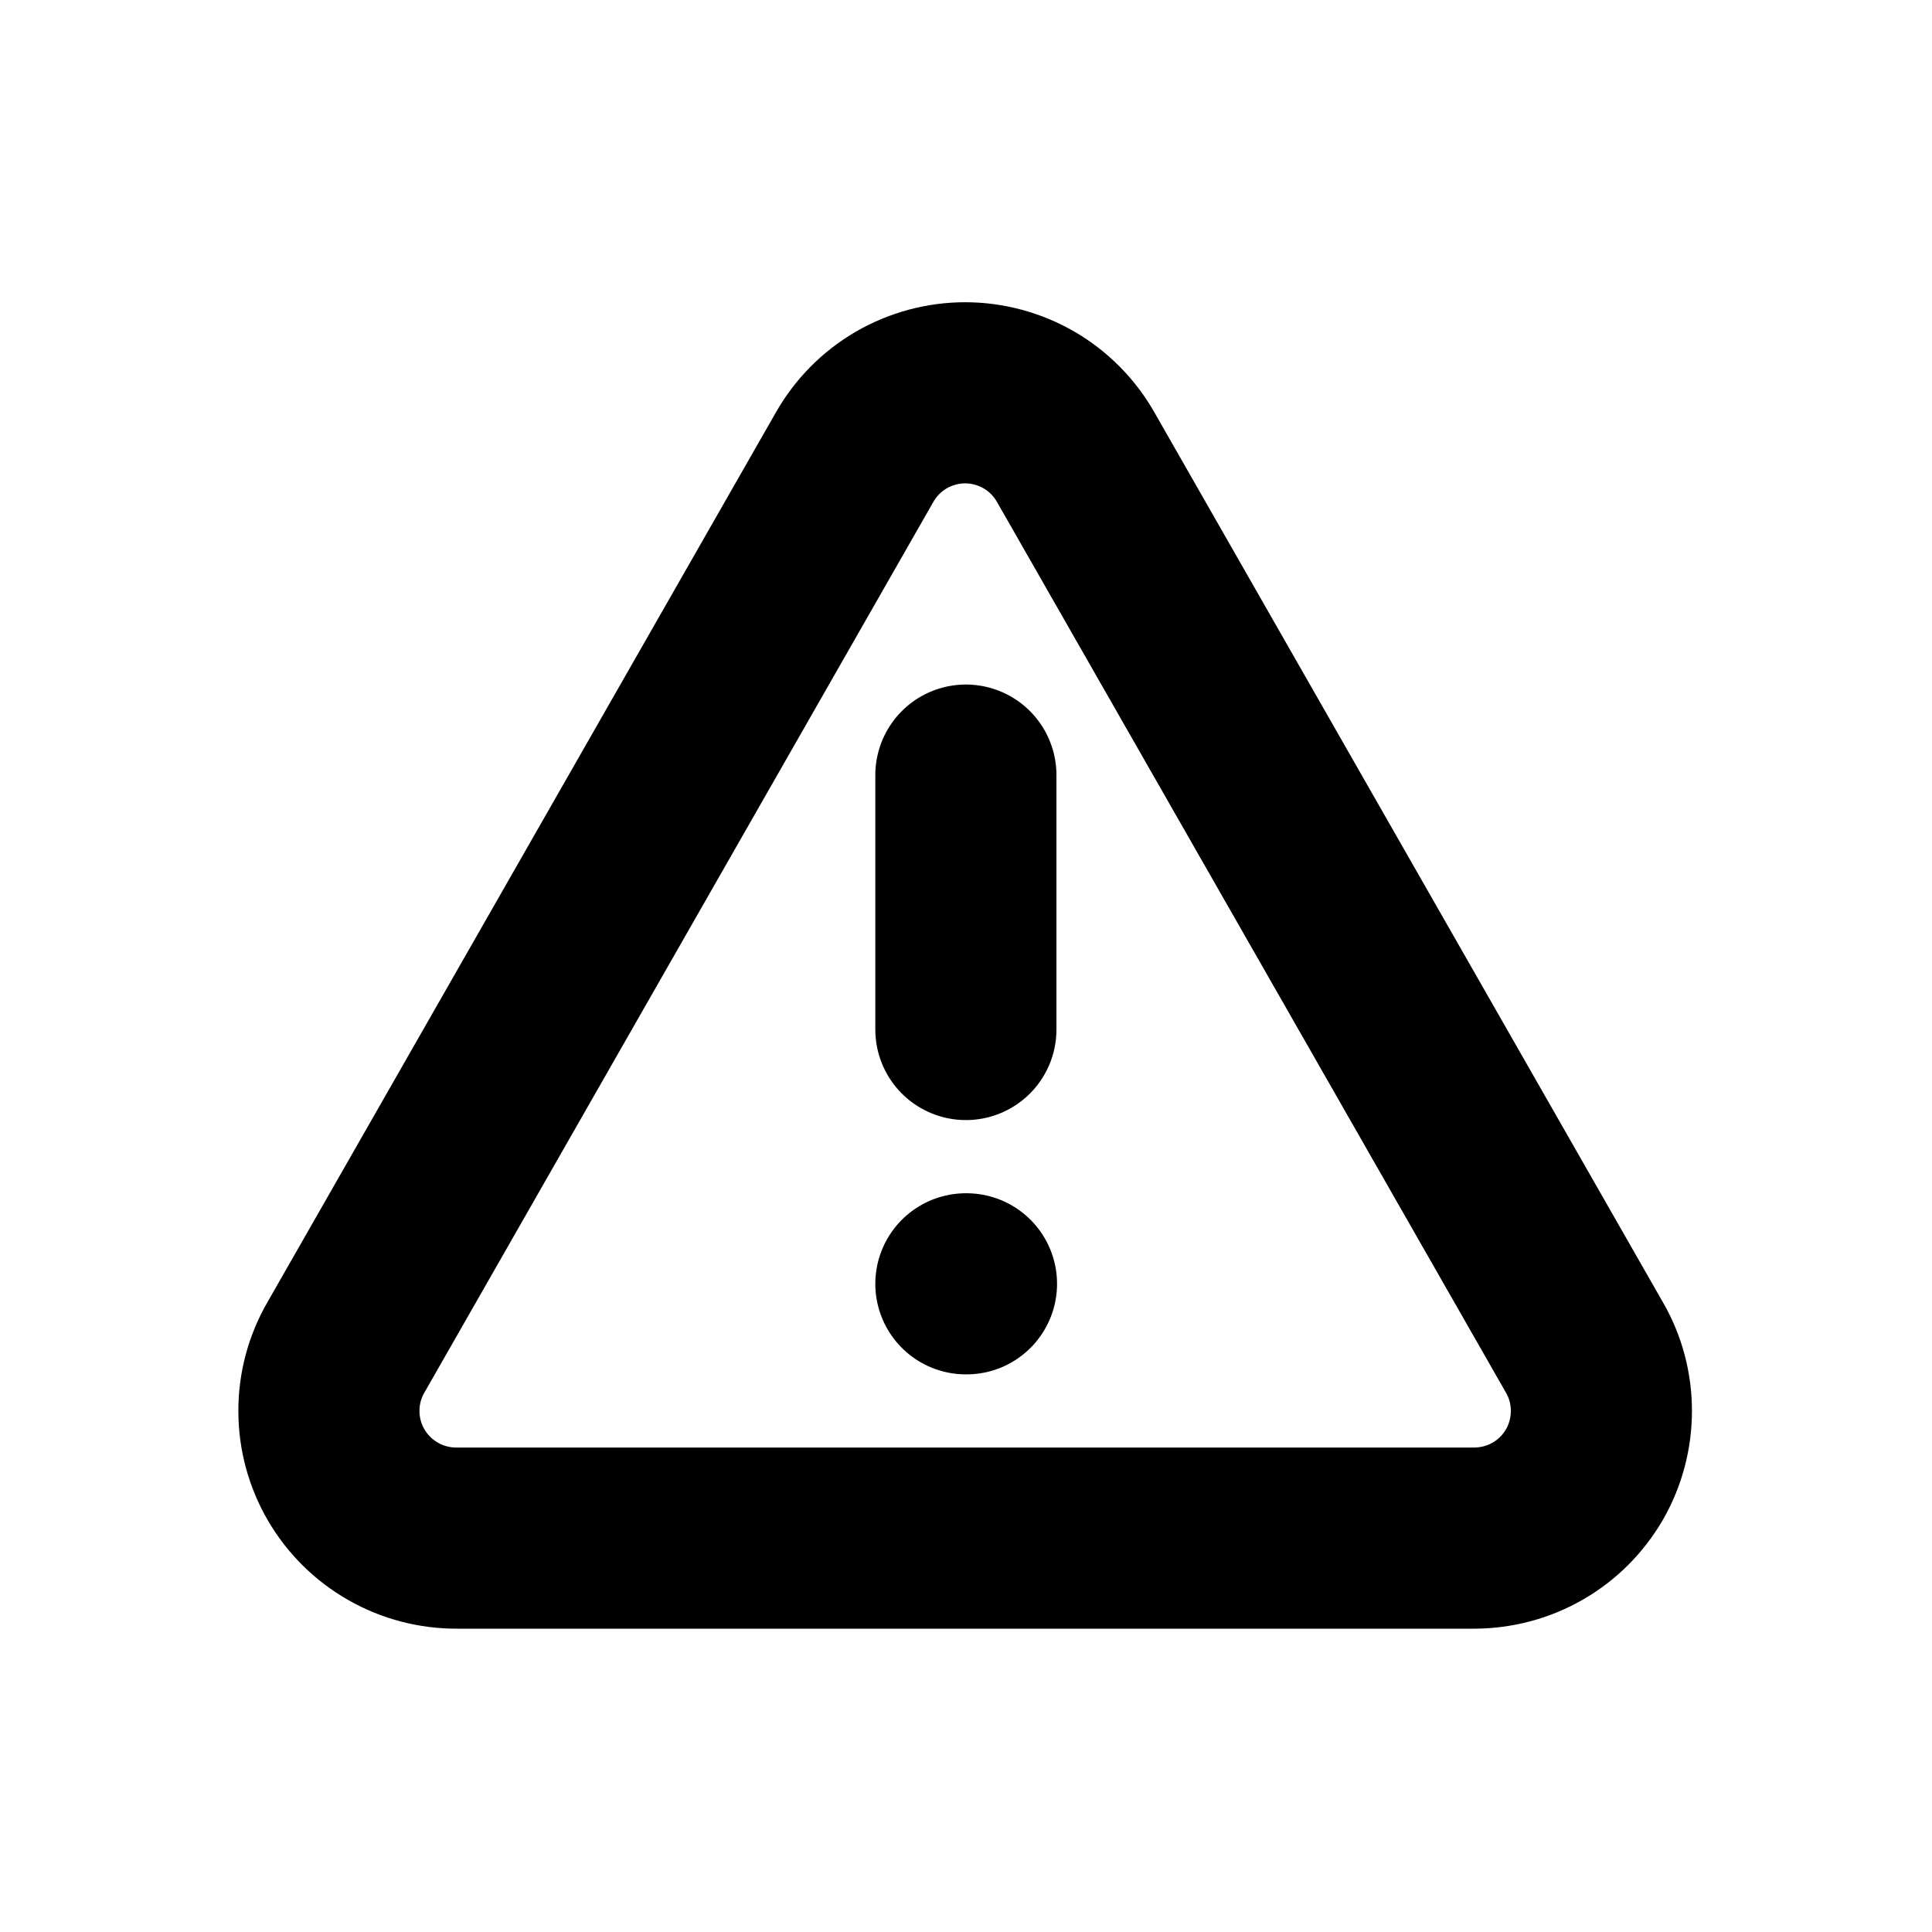
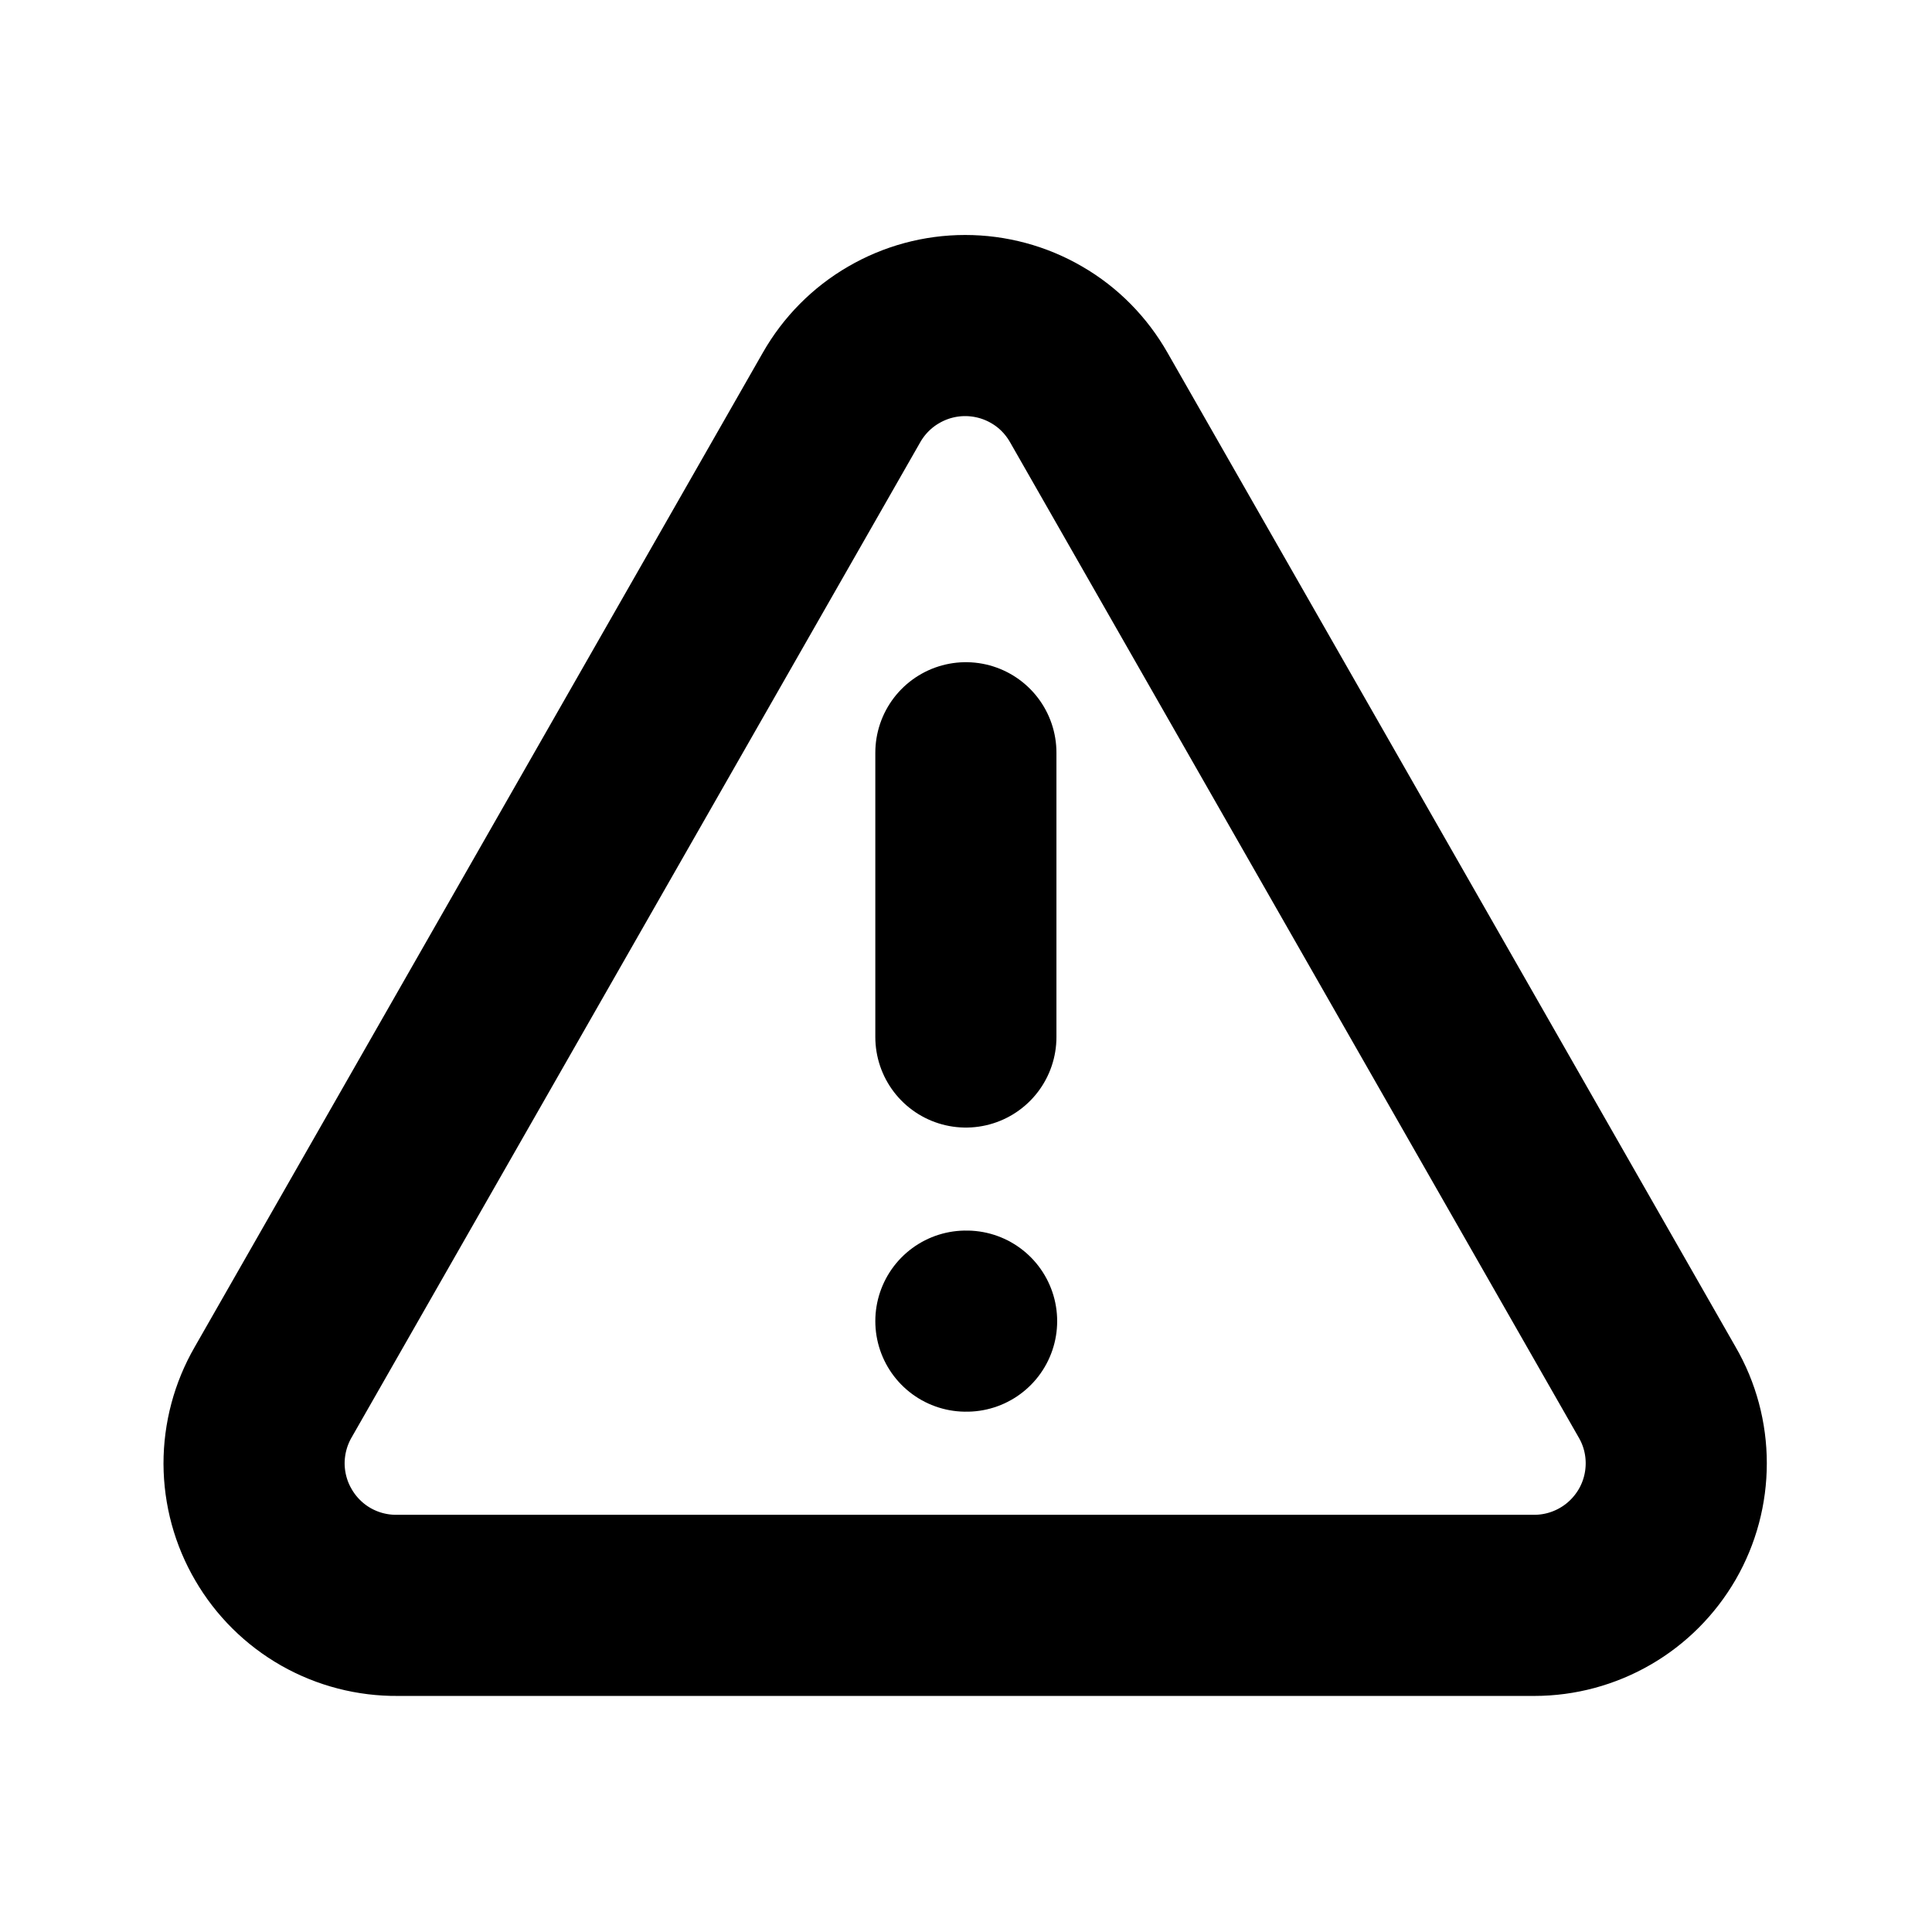
<svg xmlns="http://www.w3.org/2000/svg" width="16" height="16" viewBox="0 0 16 16" fill="none">
-   <path d="M13.121 11.158L8.909 3.787C8.817 3.625 8.684 3.49 8.523 3.396C8.362 3.303 8.179 3.253 7.993 3.253C7.807 3.253 7.624 3.303 7.463 3.396C7.302 3.49 7.169 3.625 7.077 3.787L2.865 11.158C2.772 11.319 2.723 11.501 2.724 11.687C2.724 11.873 2.774 12.055 2.867 12.215C2.961 12.376 3.095 12.508 3.257 12.6C3.418 12.692 3.601 12.739 3.786 12.738H12.21C12.395 12.737 12.577 12.689 12.737 12.596C12.897 12.504 13.029 12.371 13.122 12.211C13.214 12.051 13.262 11.869 13.262 11.684C13.262 11.5 13.214 11.318 13.121 11.158Z" stroke="black" stroke-width="1.5" stroke-linecap="round" stroke-linejoin="round" />
-   <path d="M7.999 6.419V8.526" stroke="black" stroke-width="1.5" stroke-linecap="round" stroke-linejoin="round" />
-   <path d="M7.999 10.632H8.004" stroke="black" stroke-width="1.5" stroke-linecap="round" stroke-linejoin="round" />
+   <path d="M13.724 11.53L9.017 3.292C8.914 3.111 8.766 2.96 8.586 2.856C8.406 2.751 8.201 2.696 7.993 2.696C7.785 2.696 7.581 2.751 7.401 2.856C7.221 2.96 7.072 3.111 6.969 3.292L2.262 11.53C2.158 11.71 2.104 11.914 2.104 12.121C2.105 12.329 2.16 12.532 2.265 12.711C2.369 12.89 2.519 13.039 2.7 13.142C2.88 13.244 3.084 13.297 3.292 13.295H12.706C12.913 13.295 13.116 13.24 13.294 13.137C13.473 13.034 13.621 12.885 13.725 12.706C13.828 12.527 13.882 12.325 13.882 12.118C13.882 11.912 13.828 11.709 13.724 11.53Z" stroke="black" stroke-width="1.5" stroke-linecap="round" stroke-linejoin="round" />
+   <path d="M7.999 6.234V8.588" stroke="black" stroke-width="1.5" stroke-linecap="round" stroke-linejoin="round" />
+   <path d="M7.999 10.941H8.005" stroke="black" stroke-width="1.5" stroke-linecap="round" stroke-linejoin="round" />
</svg>
